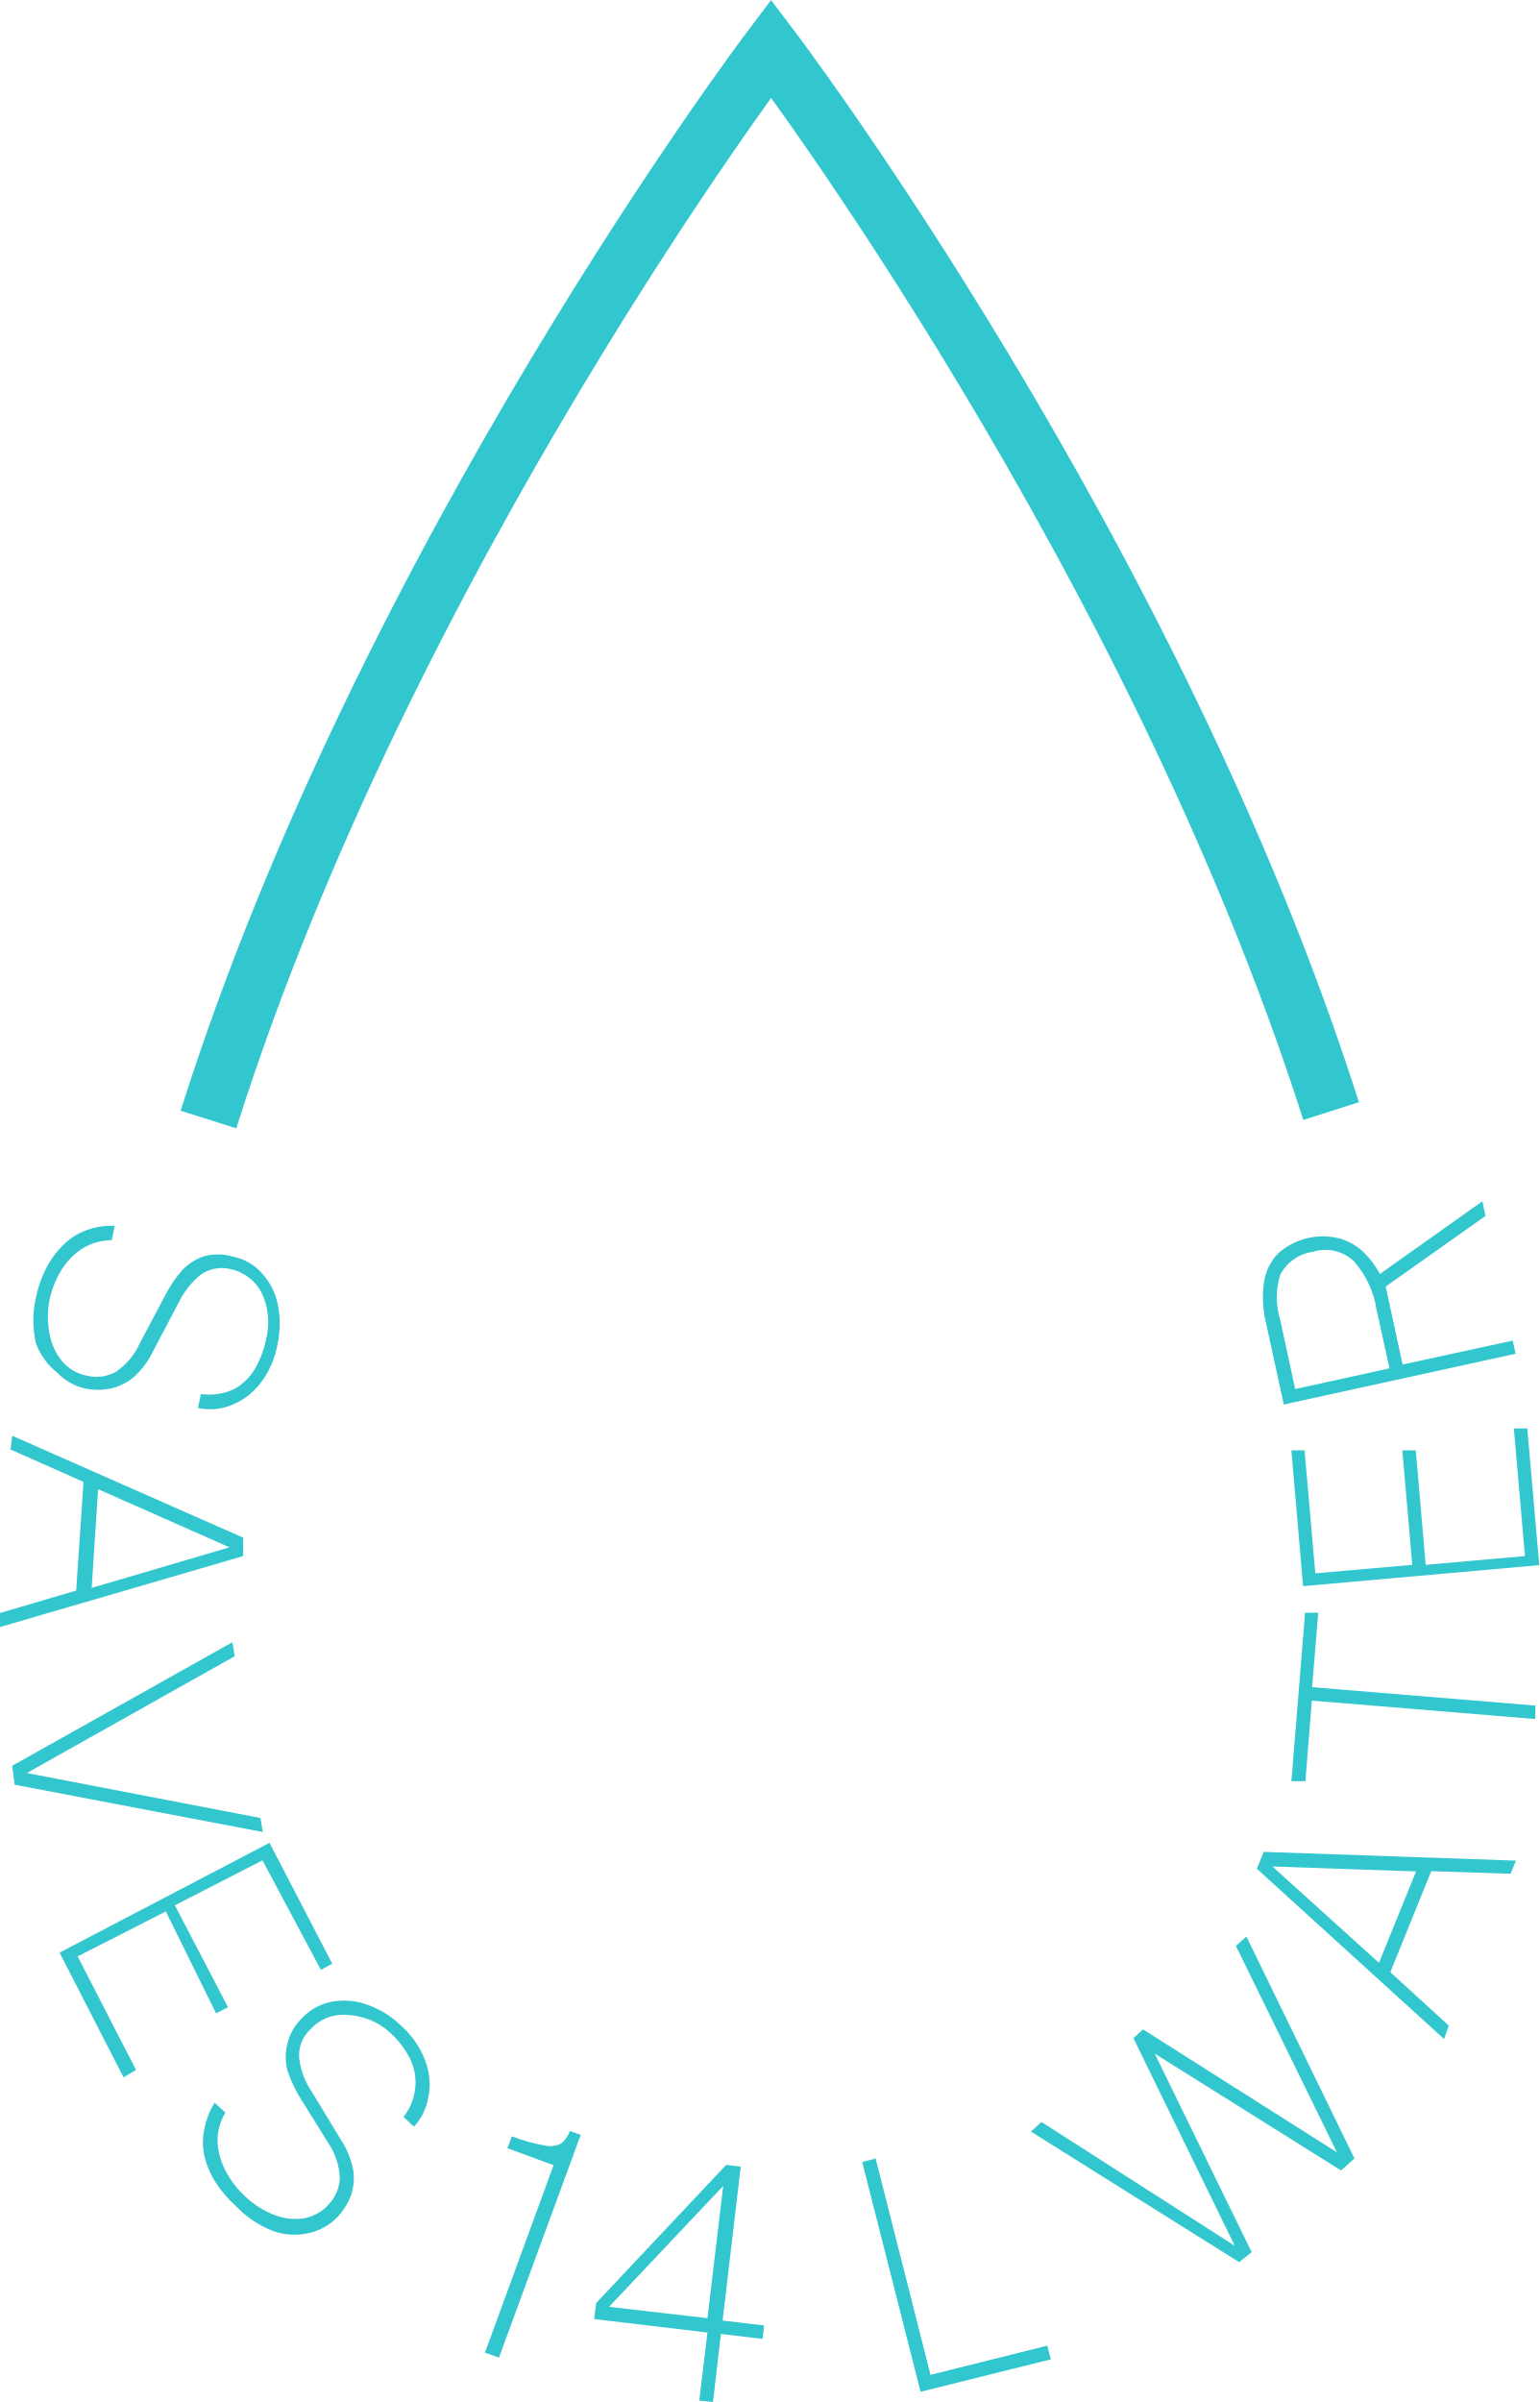
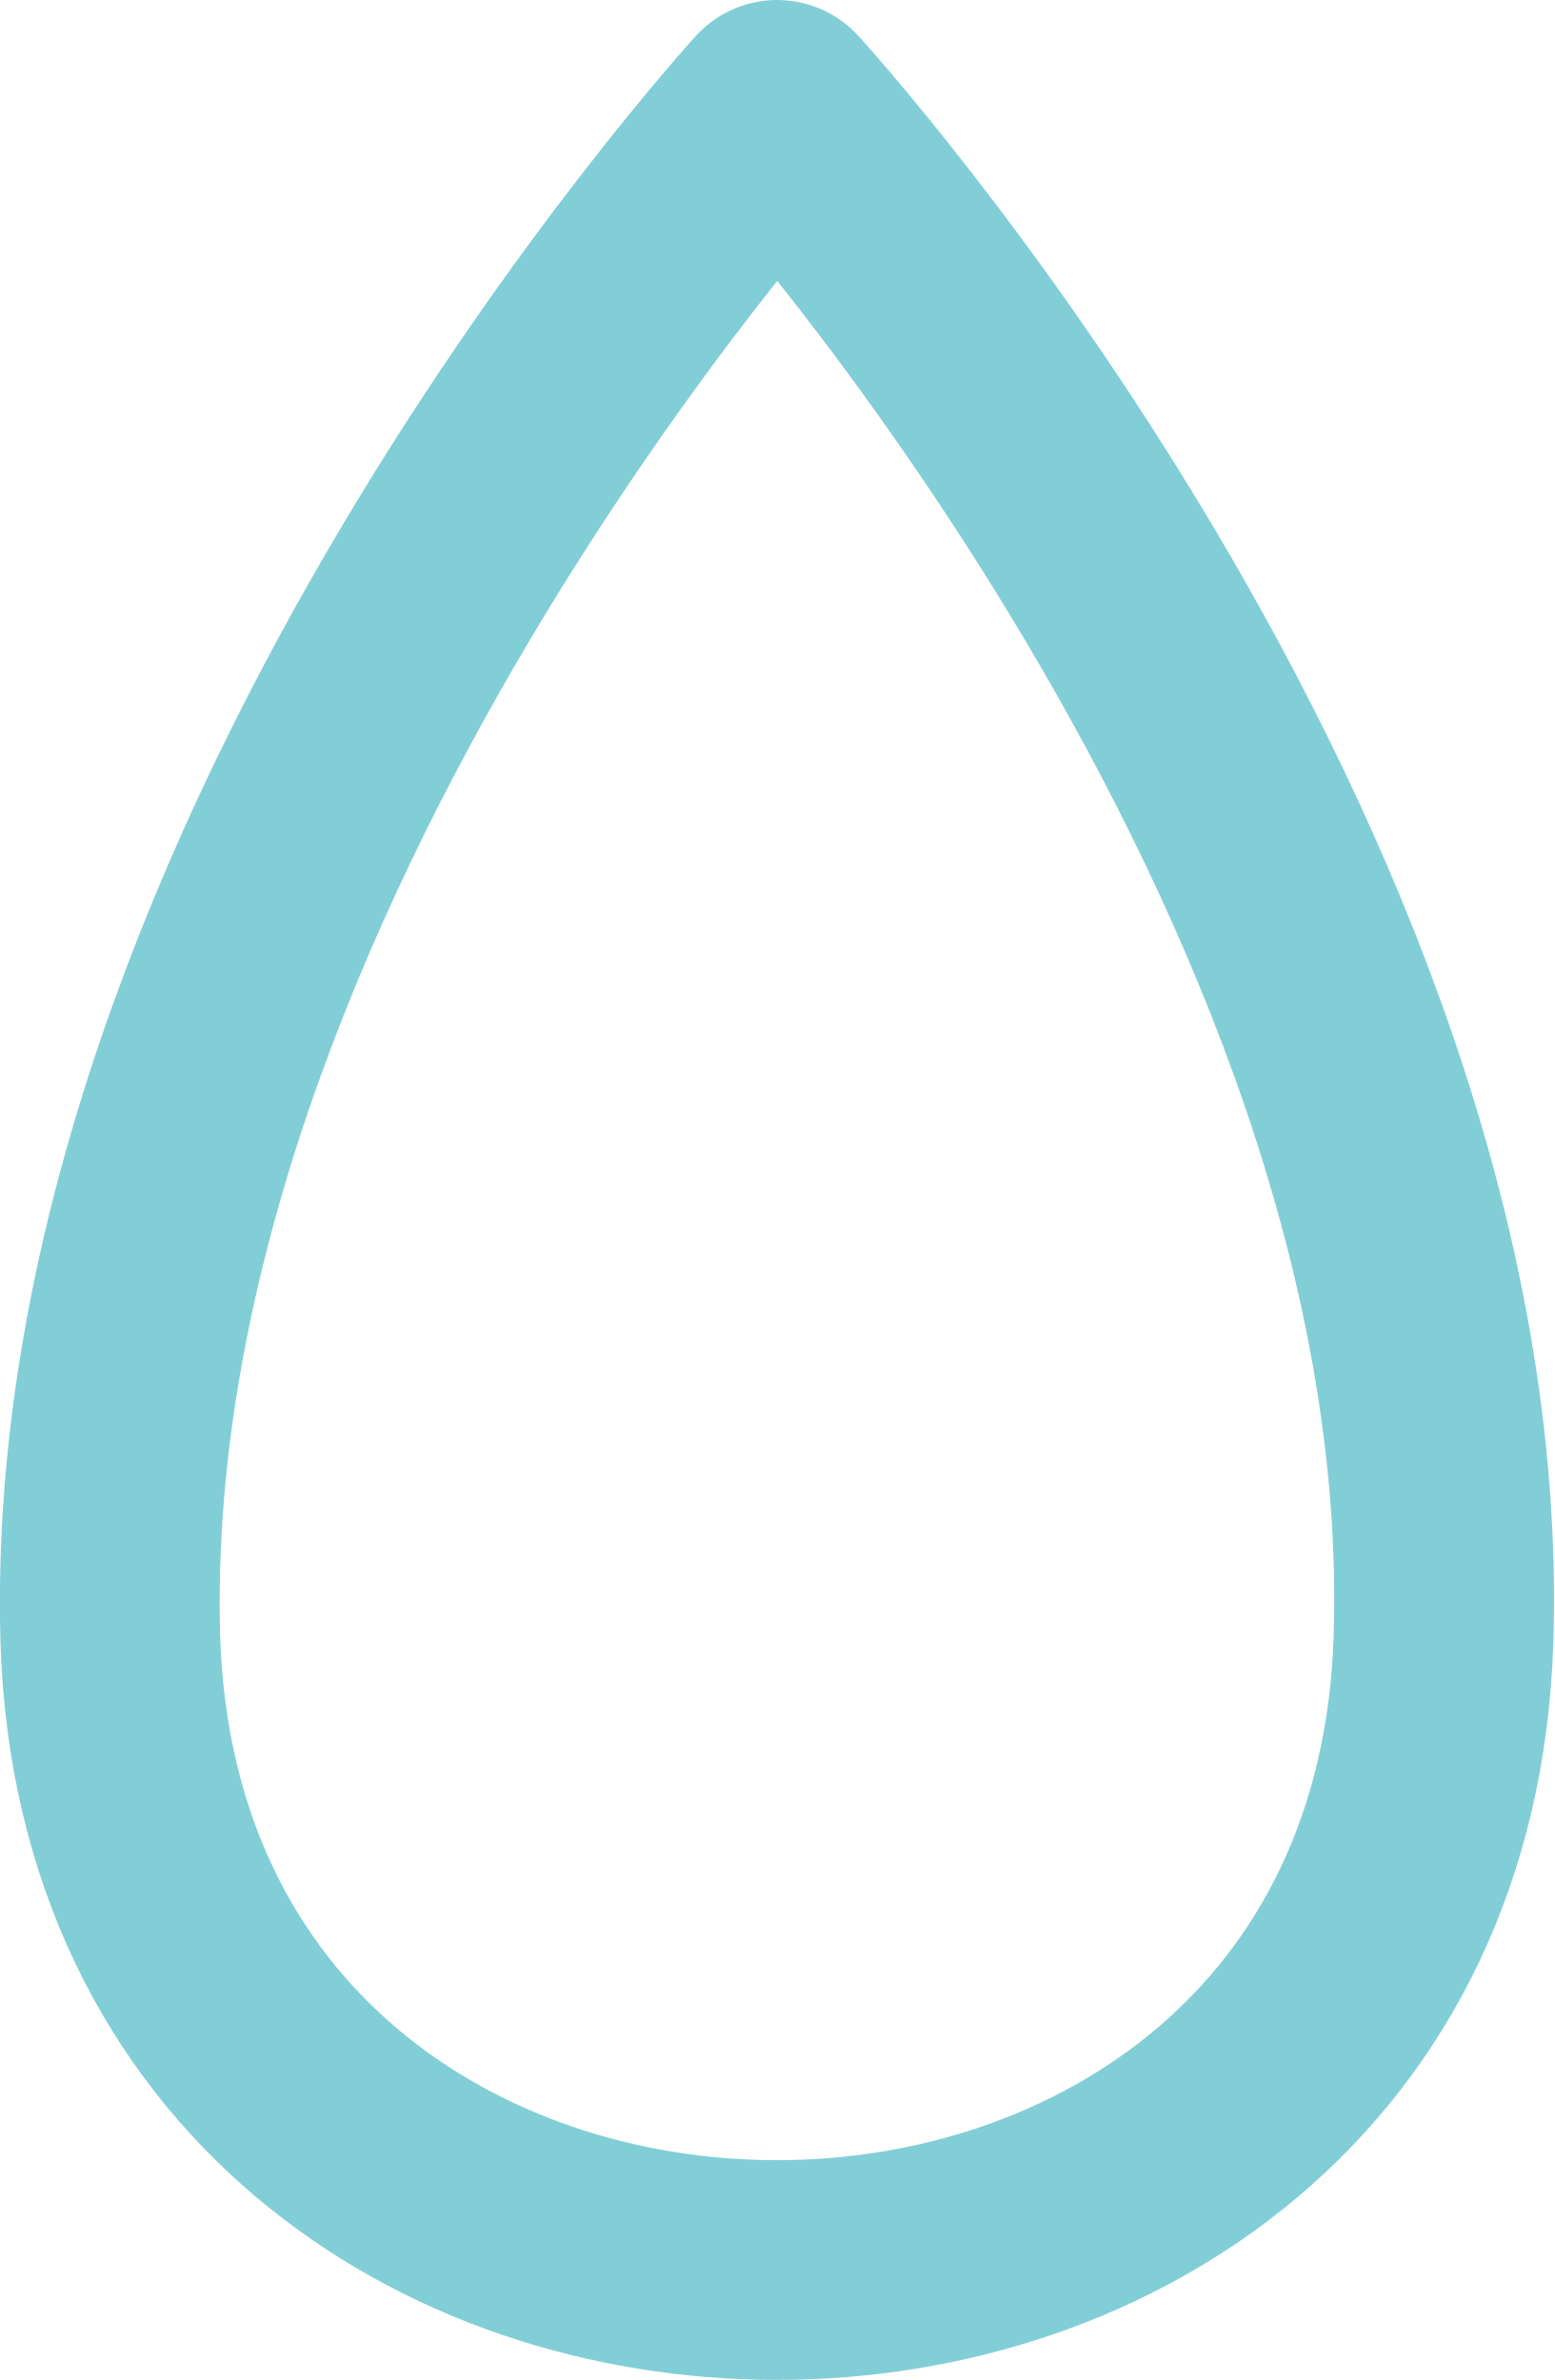
- <svg xmlns="http://www.w3.org/2000/svg" viewBox="0 0 52.73 82.26">
+ <svg xmlns="http://www.w3.org/2000/svg" viewBox="0 0 35.36 54.16">
  <defs>
-     <style>.cls-1{fill:none;stroke:#32c7ce;stroke-miterlimit:10;stroke-width:2px;}.cls-2{fill:#32c7ce;}</style>
+     <style>.cls-1{fill:none;stroke:#82ced7;stroke-linecap:round;stroke-linejoin:round;stroke-width:5px;}</style>
  </defs>
  <g id="Layer_2" data-name="Layer 2">
-     <g id="Layer_1-2" data-name="Layer 1">
-       <path class="cls-1" d="M9.91,38.34C16,19.08,29.18,1.66,29.18,1.66S42.26,18.91,48.36,38.05" transform="translate(-2.77)" />
-       <path class="cls-2" d="M4,44.43a4.22,4.22,0,0,1,.35-1,3.1,3.1,0,0,1,.58-.79,2.27,2.27,0,0,1,.77-.5,2.48,2.48,0,0,1,1-.16l-.1.49a2,2,0,0,0-1,.28,2.38,2.38,0,0,0-.73.75,3.26,3.26,0,0,0-.4,1,3,3,0,0,0,0,1.19,2,2,0,0,0,.43.93,1.45,1.45,0,0,0,.84.49,1.36,1.36,0,0,0,1-.13,2.36,2.36,0,0,0,.83-1l.89-1.68a4.22,4.22,0,0,1,.54-.79,1.86,1.86,0,0,1,.73-.48,1.81,1.81,0,0,1,1,0,1.81,1.81,0,0,1,1,.56,2.25,2.25,0,0,1,.55,1.06,3.28,3.28,0,0,1,0,1.36,3.07,3.07,0,0,1-.63,1.41,2.34,2.34,0,0,1-1,.72,2,2,0,0,1-1.1.08l.1-.48a2,2,0,0,0,1.14-.17,1.88,1.88,0,0,0,.71-.69,3.27,3.27,0,0,0,.38-1,2.34,2.34,0,0,0-.16-1.63,1.57,1.57,0,0,0-1.06-.79,1.27,1.27,0,0,0-1,.18,2.78,2.78,0,0,0-.75.93l-.9,1.71a2.85,2.85,0,0,1-.69.91,2,2,0,0,1-.79.37,2.15,2.15,0,0,1-.8,0,1.9,1.9,0,0,1-1-.55A2.3,2.3,0,0,1,4,46,3.55,3.55,0,0,1,4,44.43Z" transform="translate(-2.77)" />
-       <path class="cls-2" d="M3.19,49.17l7.91,3.49,0,.63L2.77,55.72l0-.48,2.61-.77.25-3.72-2.5-1.11ZM6.13,51l-.22,3.38,4.72-1.39Z" transform="translate(-2.77)" />
-       <path class="cls-2" d="M3.19,60.47l7.54-4.23.08.48-7.12,4,8,1.54.08.48-8.5-1.62Z" transform="translate(-2.77)" />
-       <path class="cls-2" d="M4.81,66.87,12,63.11l2.15,4.14-.39.21-2-3.75-3,1.54,1.82,3.49-.41.21L8.45,65.46,5.43,67l2,3.89L7,71.14Z" transform="translate(-2.77)" />
-       <path class="cls-2" d="M10.85,75.55a4.07,4.07,0,0,1-.7-.82,2.93,2.93,0,0,1-.38-.9,2.19,2.19,0,0,1,0-.92,2.58,2.58,0,0,1,.35-.9l.37.34a1.84,1.84,0,0,0-.27,1,2.39,2.39,0,0,0,.28,1,3.2,3.2,0,0,0,.68.88,3.08,3.08,0,0,0,1,.63,2,2,0,0,0,1,.11,1.49,1.49,0,0,0,.85-.48,1.4,1.4,0,0,0,.38-.91A2.34,2.34,0,0,0,14,73.37l-1-1.61a4.41,4.41,0,0,1-.39-.87,1.76,1.76,0,0,1,0-.88,1.73,1.73,0,0,1,.48-.87,1.87,1.87,0,0,1,1-.58,2.32,2.32,0,0,1,1.19.07,3.08,3.08,0,0,1,1.18.7,3,3,0,0,1,.88,1.26,2.23,2.23,0,0,1,.1,1.24,2,2,0,0,1-.49,1l-.36-.33A1.93,1.93,0,0,0,17,71.42a1.85,1.85,0,0,0-.23-1,3.09,3.09,0,0,0-.64-.81A2.33,2.33,0,0,0,14.6,69a1.51,1.51,0,0,0-1.21.51,1.2,1.2,0,0,0-.37,1,2.56,2.56,0,0,0,.42,1.11l1,1.65a2.85,2.85,0,0,1,.43,1.06,1.86,1.86,0,0,1-.08.86,2.2,2.2,0,0,1-.42.69,1.94,1.94,0,0,1-1,.59,2.17,2.17,0,0,1-1.23-.06A3.42,3.42,0,0,1,10.85,75.55Z" transform="translate(-2.77)" />
-       <path class="cls-2" d="M19.38,80.57l2.35-6.42-1.58-.58.15-.41a5.47,5.47,0,0,0,1.1.31A.81.81,0,0,0,22,73.4a1,1,0,0,0,.29-.42l.37.13-2.8,7.63Z" transform="translate(-2.77)" />
-       <path class="cls-2" d="M26.72,82.21,27,79.88l-3.88-.46.07-.55,4.45-4.73.5.06-.62,5.27,1.42.17-.05.46-1.43-.17-.27,2.33ZM23.63,79l3.37.39.54-4.53Z" transform="translate(-2.77)" />
-       <path class="cls-2" d="M34.3,81.91l-2-7.87.46-.12,1.88,7.41,4-1,.12.47Z" transform="translate(-2.77)" />
-       <path class="cls-2" d="M45.21,77.47,38.08,73l.36-.33,6.62,4.24L41.59,69.8l.33-.3,6.64,4.21L45.1,66.64l.36-.32,3.7,7.6-.46.41-6.38-4,3.32,6.8Z" transform="translate(-2.77)" />
-       <path class="cls-2" d="M52.23,69.83,45.82,64l.23-.58,8.64.3-.18.45-2.72-.09-1.4,3.46,2,1.83ZM50,67.22l1.27-3.13-4.92-.17Z" transform="translate(-2.77)" />
-       <path class="cls-2" d="M55.35,58.87l-7.65-.63L47.48,61,47,61l.47-5.77.45,0-.21,2.55,7.65.63Z" transform="translate(-2.77)" />
-       <path class="cls-2" d="M55.49,53.6l-8.09.72L47,49.67l.45,0,.37,4.21,3.32-.29-.34-3.92.46,0,.34,3.92,3.4-.3-.38-4.37.46,0Z" transform="translate(-2.77)" />
-       <path class="cls-2" d="M54.68,46.36,46.74,48.1l-.61-2.8a3.63,3.63,0,0,1-.07-1.37,1.79,1.79,0,0,1,.48-1,2.3,2.3,0,0,1,2.17-.5,2,2,0,0,1,.81.5,2.89,2.89,0,0,1,.51.7l3.51-2.49.11.5-3.42,2.42.58,2.67,3.77-.82Zm-4.32.5-.44-2a3.3,3.3,0,0,0-.77-1.66,1.42,1.42,0,0,0-1.41-.33,1.49,1.49,0,0,0-1.12.78,2.58,2.58,0,0,0,0,1.56l.51,2.36Z" transform="translate(-2.77)" />
+     <g id="D">
+       <path class="cls-1" d="M32.84,37.31C33.4,19.67,17.68,2.5,17.68,2.5S2,19.67,2.51,37.31C3.12,56.44,32.23,56.44,32.84,37.31Z" />
    </g>
  </g>
</svg>
